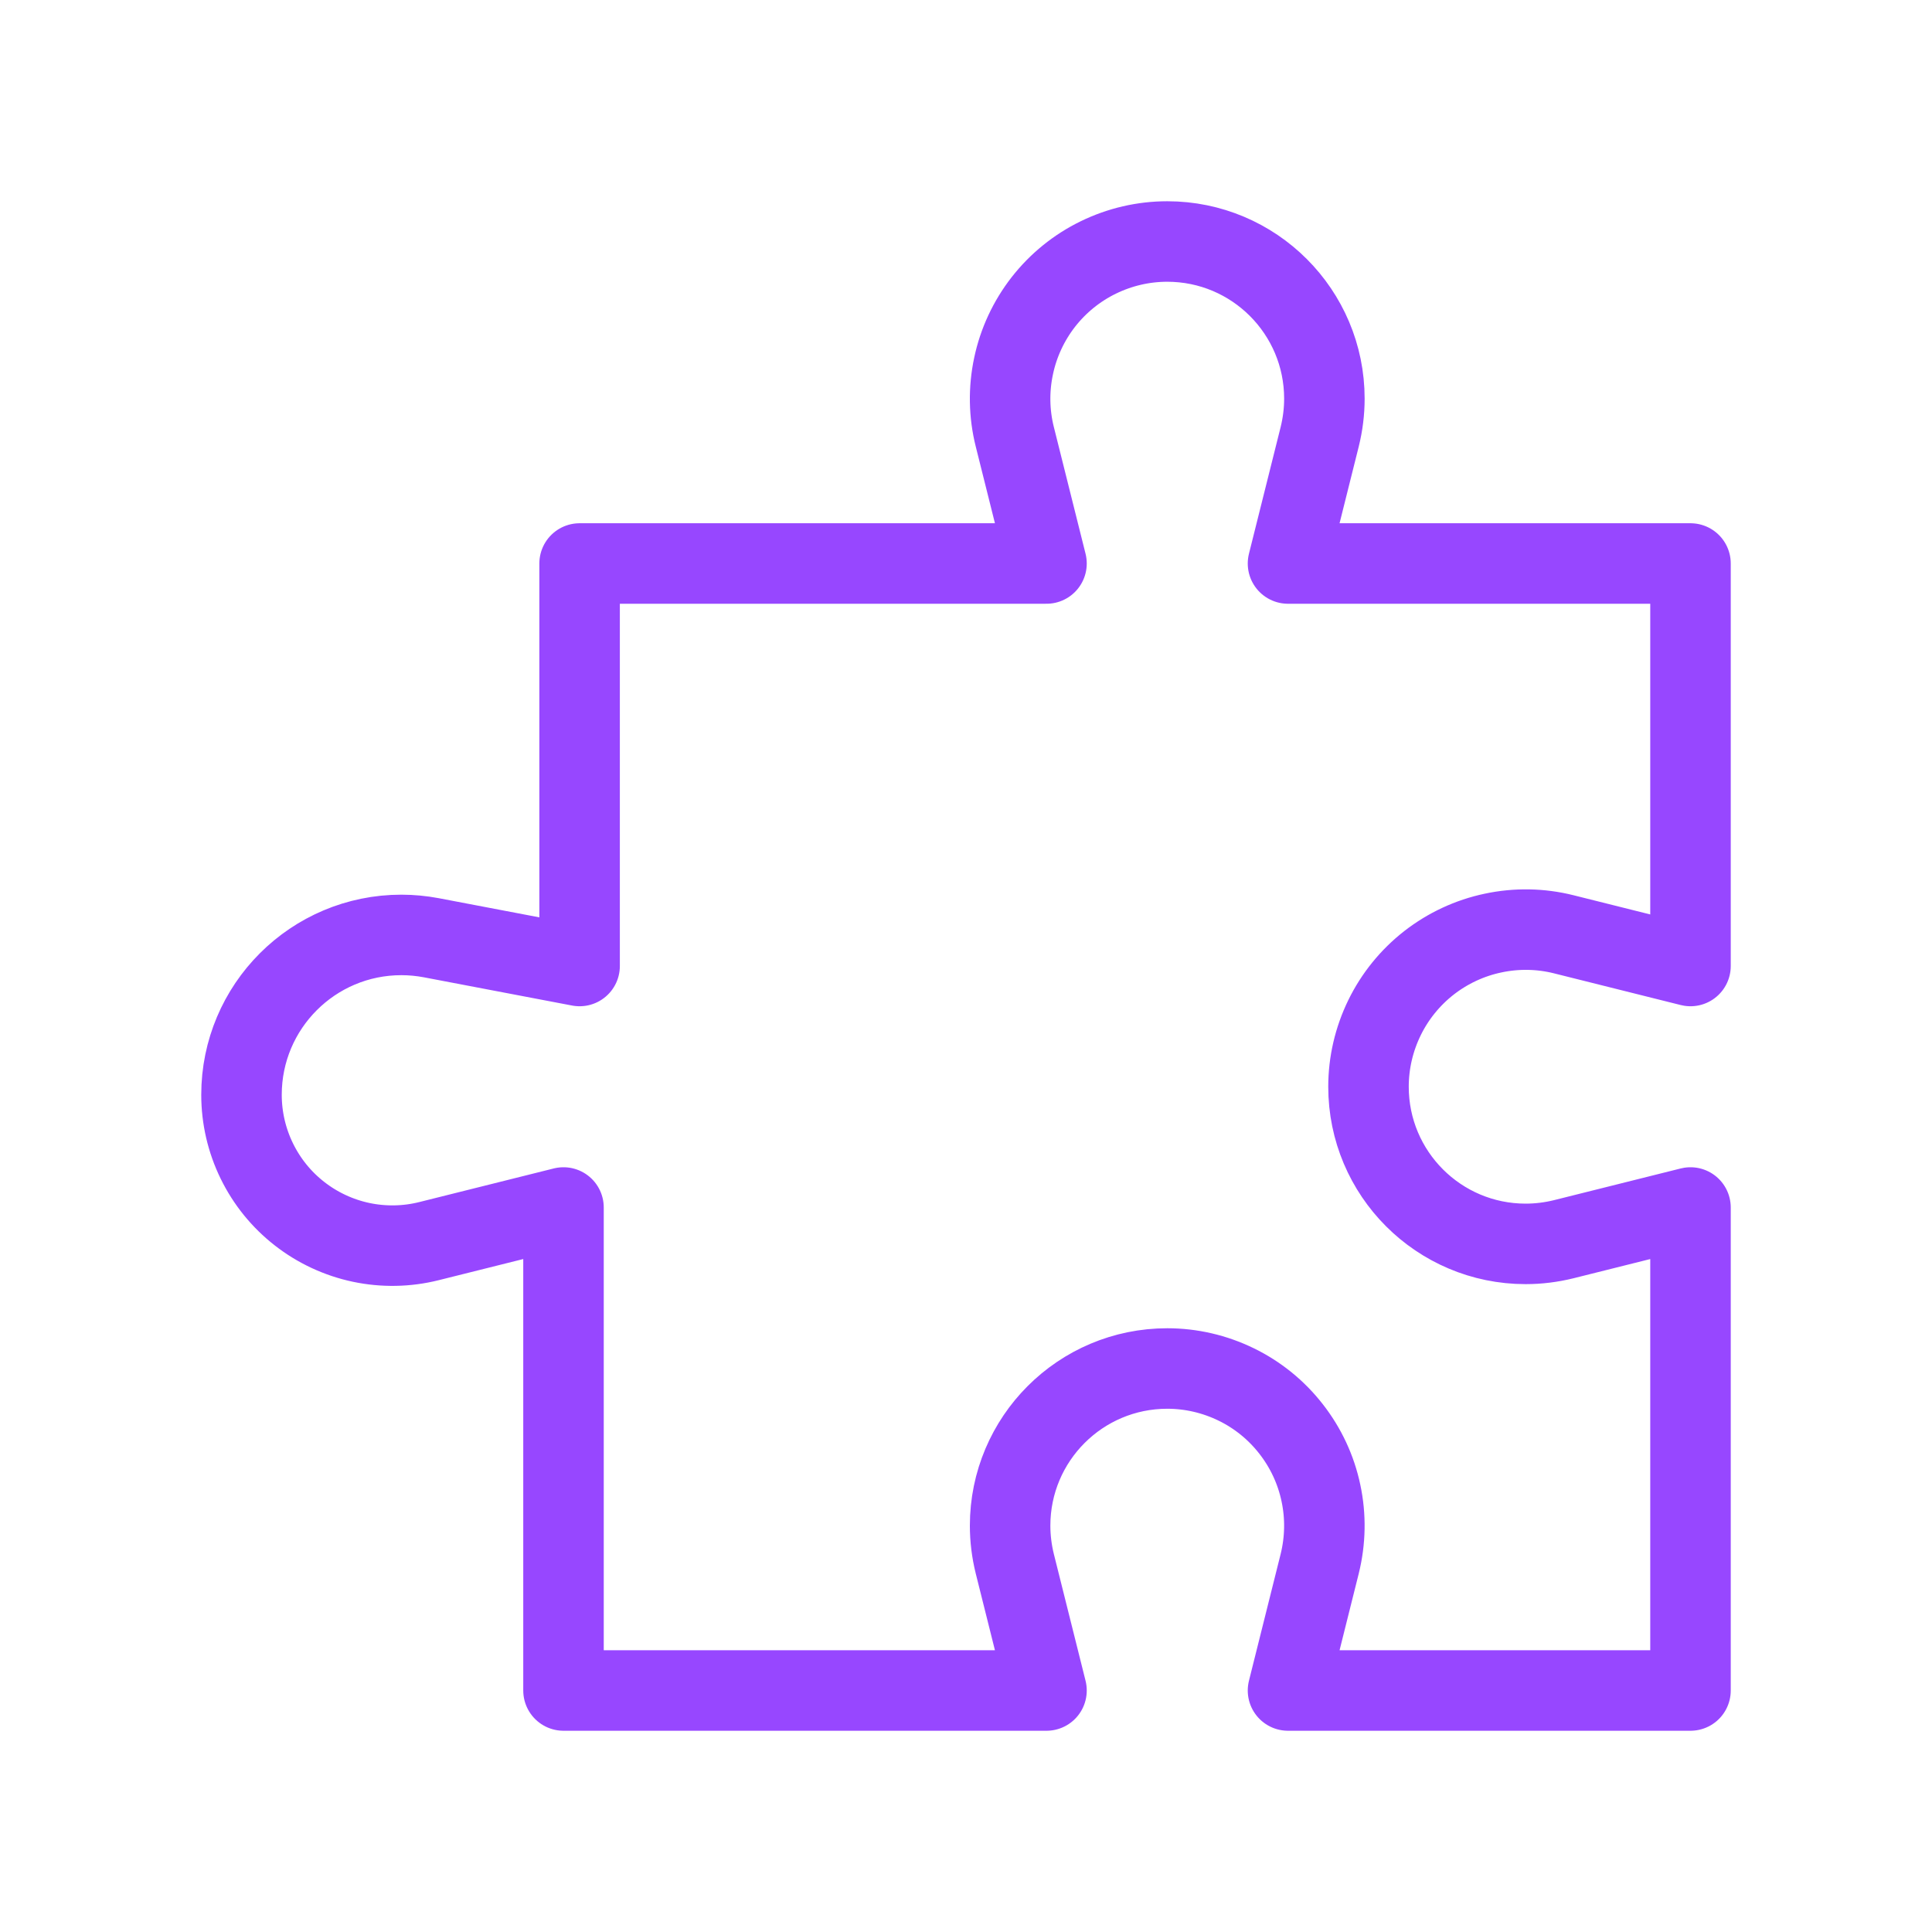
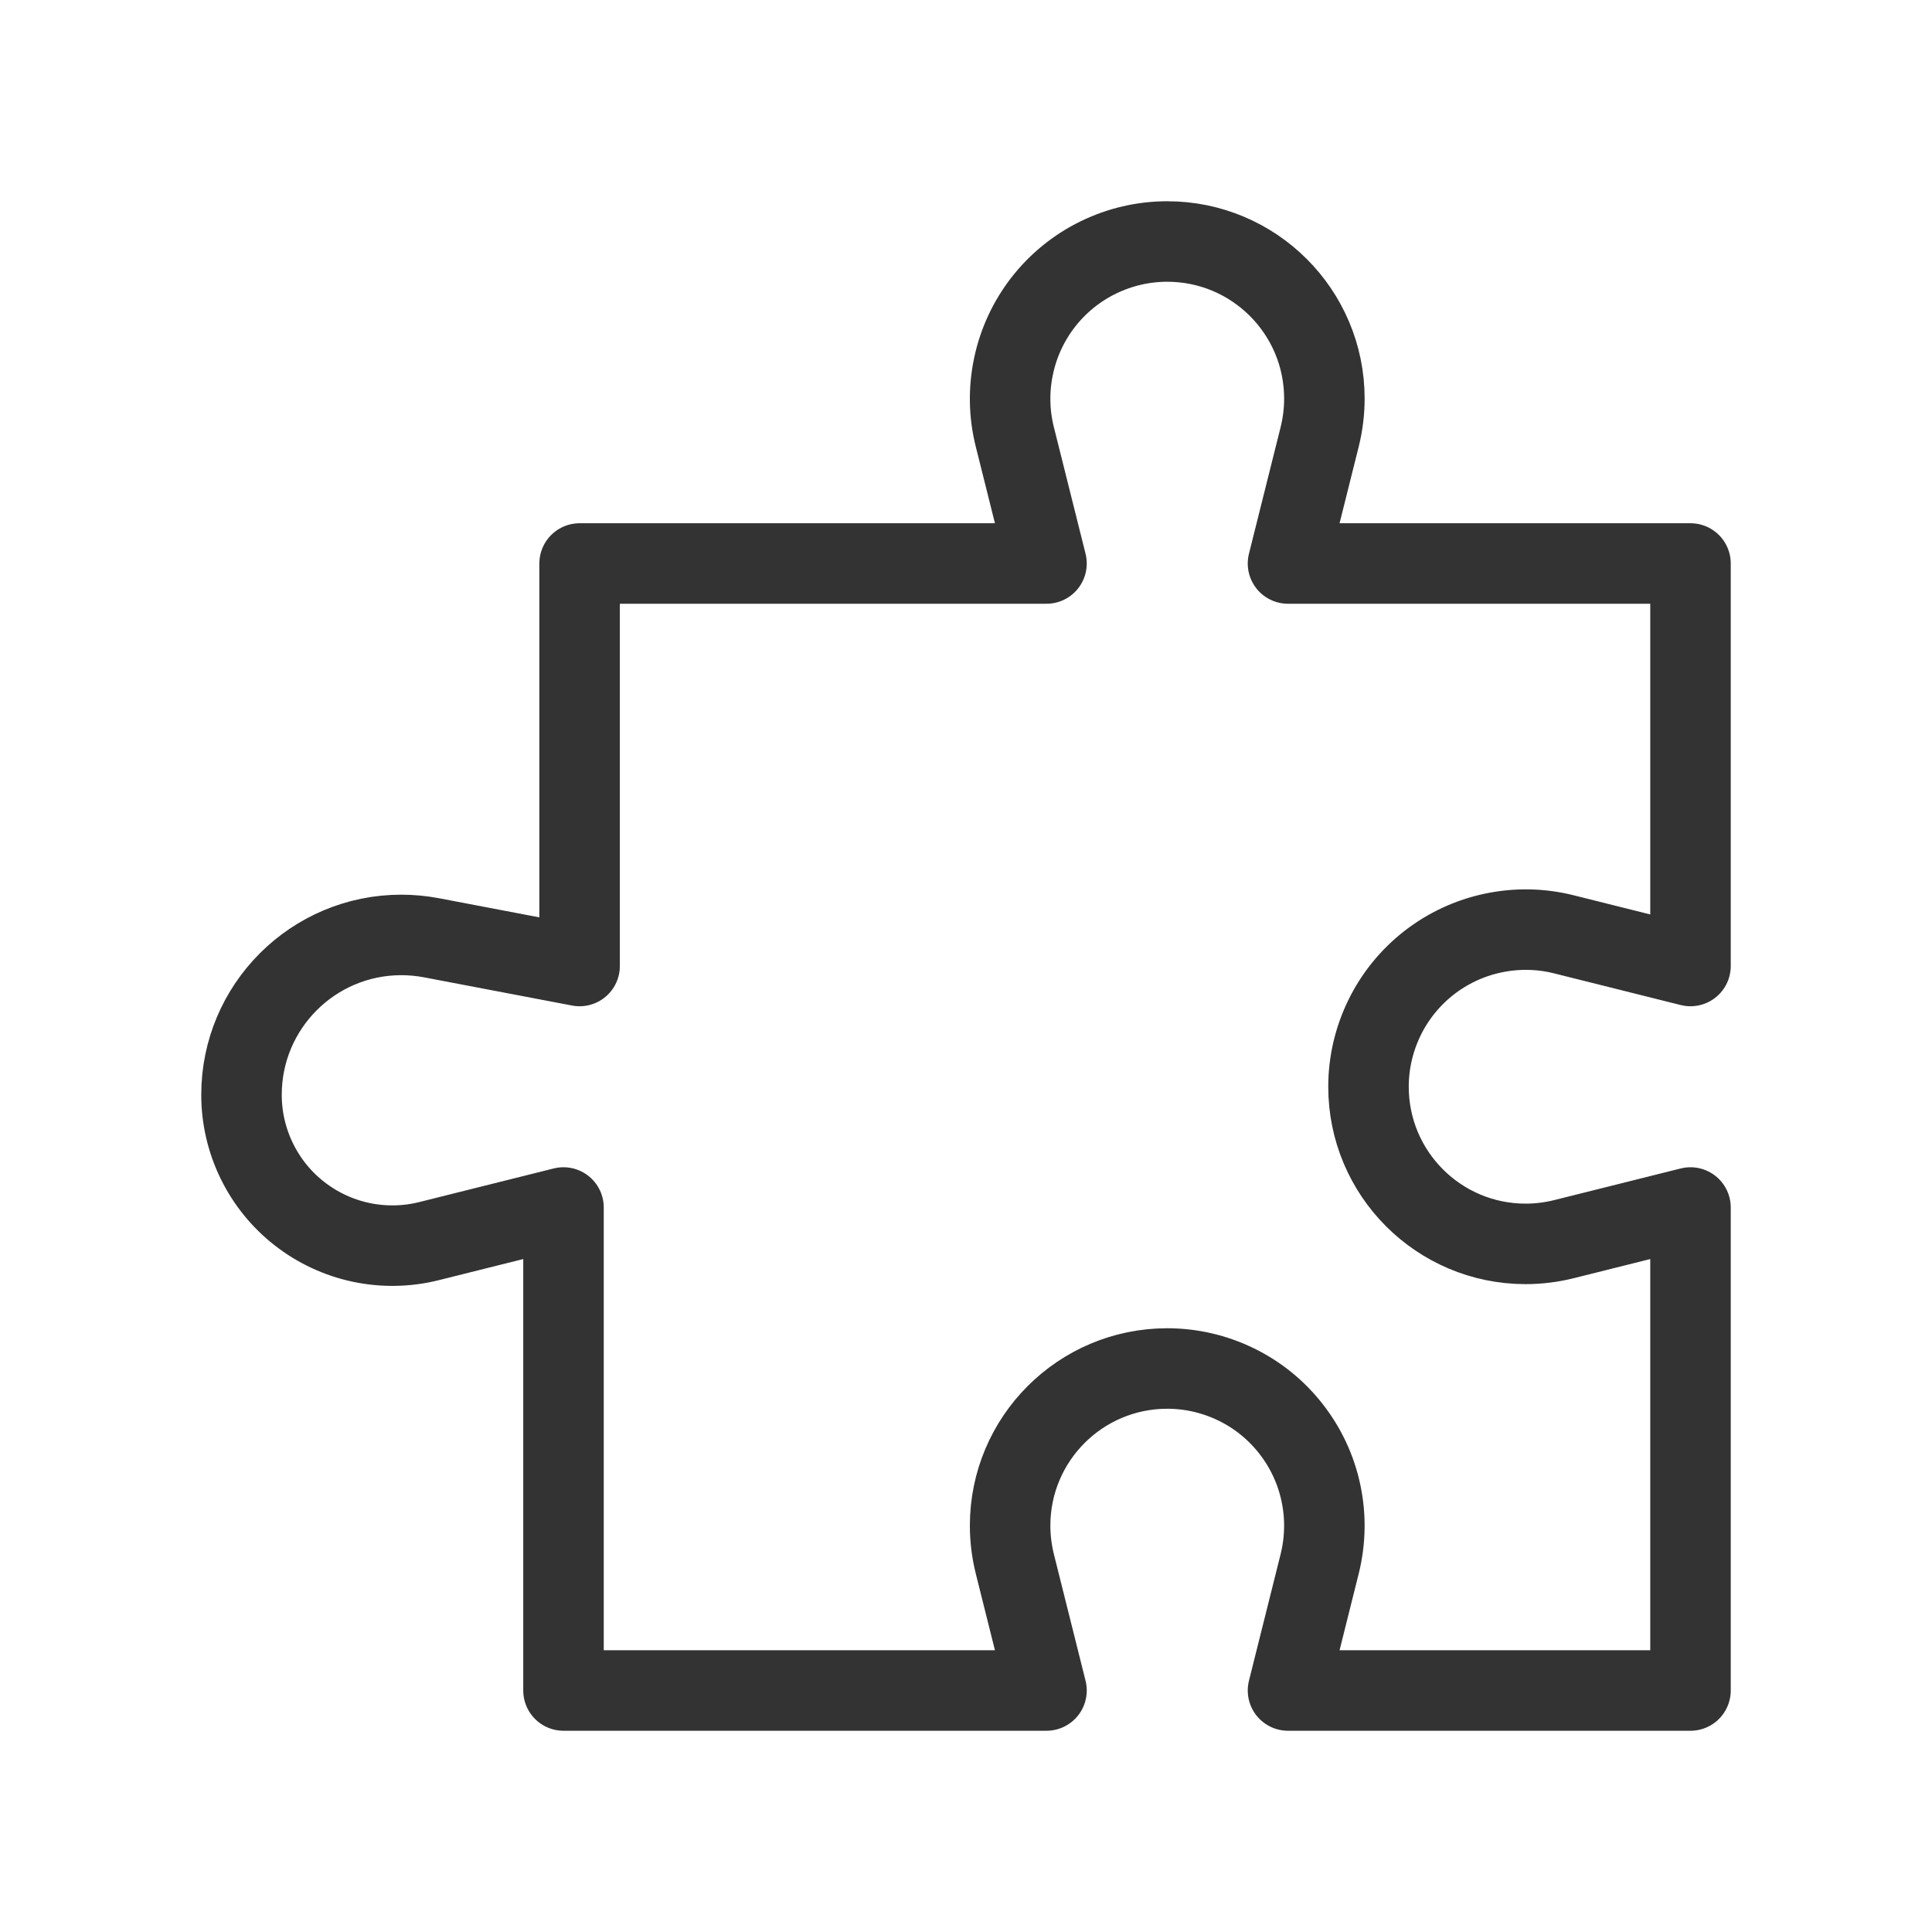
<svg xmlns="http://www.w3.org/2000/svg" width="24" height="24" viewBox="0 0 24 24" fill="none">
-   <path d="M13 21H7V15L5.328 15.418C5.052 15.487 4.764 15.492 4.485 15.433C4.207 15.374 3.945 15.252 3.721 15.077C3.496 14.902 3.315 14.678 3.19 14.422C3.065 14.166 3 13.885 3 13.6C3 12.503 3.889 11.614 4.986 11.614C5.111 11.614 5.235 11.626 5.358 11.649L7.2 12V7H13L12.606 5.425C12.534 5.138 12.529 4.837 12.591 4.547C12.652 4.257 12.779 3.985 12.961 3.751C13.144 3.517 13.377 3.328 13.644 3.198C13.911 3.068 14.203 3 14.5 3C15.578 3 16.452 3.874 16.452 4.952C16.452 5.112 16.432 5.271 16.394 5.425L16 7H21V12L19.425 11.606C19.138 11.534 18.837 11.529 18.547 11.591C18.257 11.652 17.985 11.779 17.751 11.961C17.517 12.144 17.328 12.377 17.198 12.644C17.068 12.911 17 13.203 17 13.5C17 14.578 17.874 15.452 18.952 15.452C19.112 15.452 19.271 15.432 19.425 15.394L21 15V21H16L16.394 19.425C16.465 19.138 16.471 18.837 16.409 18.547C16.348 18.257 16.221 17.985 16.038 17.751C15.856 17.517 15.623 17.328 15.356 17.198C15.089 17.068 14.797 17 14.5 17C13.422 17 12.548 17.874 12.548 18.952C12.548 19.112 12.568 19.271 12.606 19.425L13 21Z" stroke="#9747FF" stroke-linecap="round" stroke-linejoin="round" />
+   <path d="M13 21H7V15L5.328 15.418C5.052 15.487 4.764 15.492 4.485 15.433C4.207 15.374 3.945 15.252 3.721 15.077C3.496 14.902 3.315 14.678 3.19 14.422C3.065 14.166 3 13.885 3 13.6C3 12.503 3.889 11.614 4.986 11.614C5.111 11.614 5.235 11.626 5.358 11.649L7.2 12V7H13L12.606 5.425C12.534 5.138 12.529 4.837 12.591 4.547C12.652 4.257 12.779 3.985 12.961 3.751C13.144 3.517 13.377 3.328 13.644 3.198C13.911 3.068 14.203 3 14.5 3C15.578 3 16.452 3.874 16.452 4.952C16.452 5.112 16.432 5.271 16.394 5.425L16 7H21V12L19.425 11.606C19.138 11.534 18.837 11.529 18.547 11.591C18.257 11.652 17.985 11.779 17.751 11.961C17.517 12.144 17.328 12.377 17.198 12.644C17.068 12.911 17 13.203 17 13.5C17 14.578 17.874 15.452 18.952 15.452C19.112 15.452 19.271 15.432 19.425 15.394L21 15V21H16L16.394 19.425C16.465 19.138 16.471 18.837 16.409 18.547C16.348 18.257 16.221 17.985 16.038 17.751C15.856 17.517 15.623 17.328 15.356 17.198C15.089 17.068 14.797 17 14.5 17C13.422 17 12.548 17.874 12.548 18.952C12.548 19.112 12.568 19.271 12.606 19.425L13 21Z" stroke="#333333" stroke-linecap="round" stroke-linejoin="round" />
</svg>
